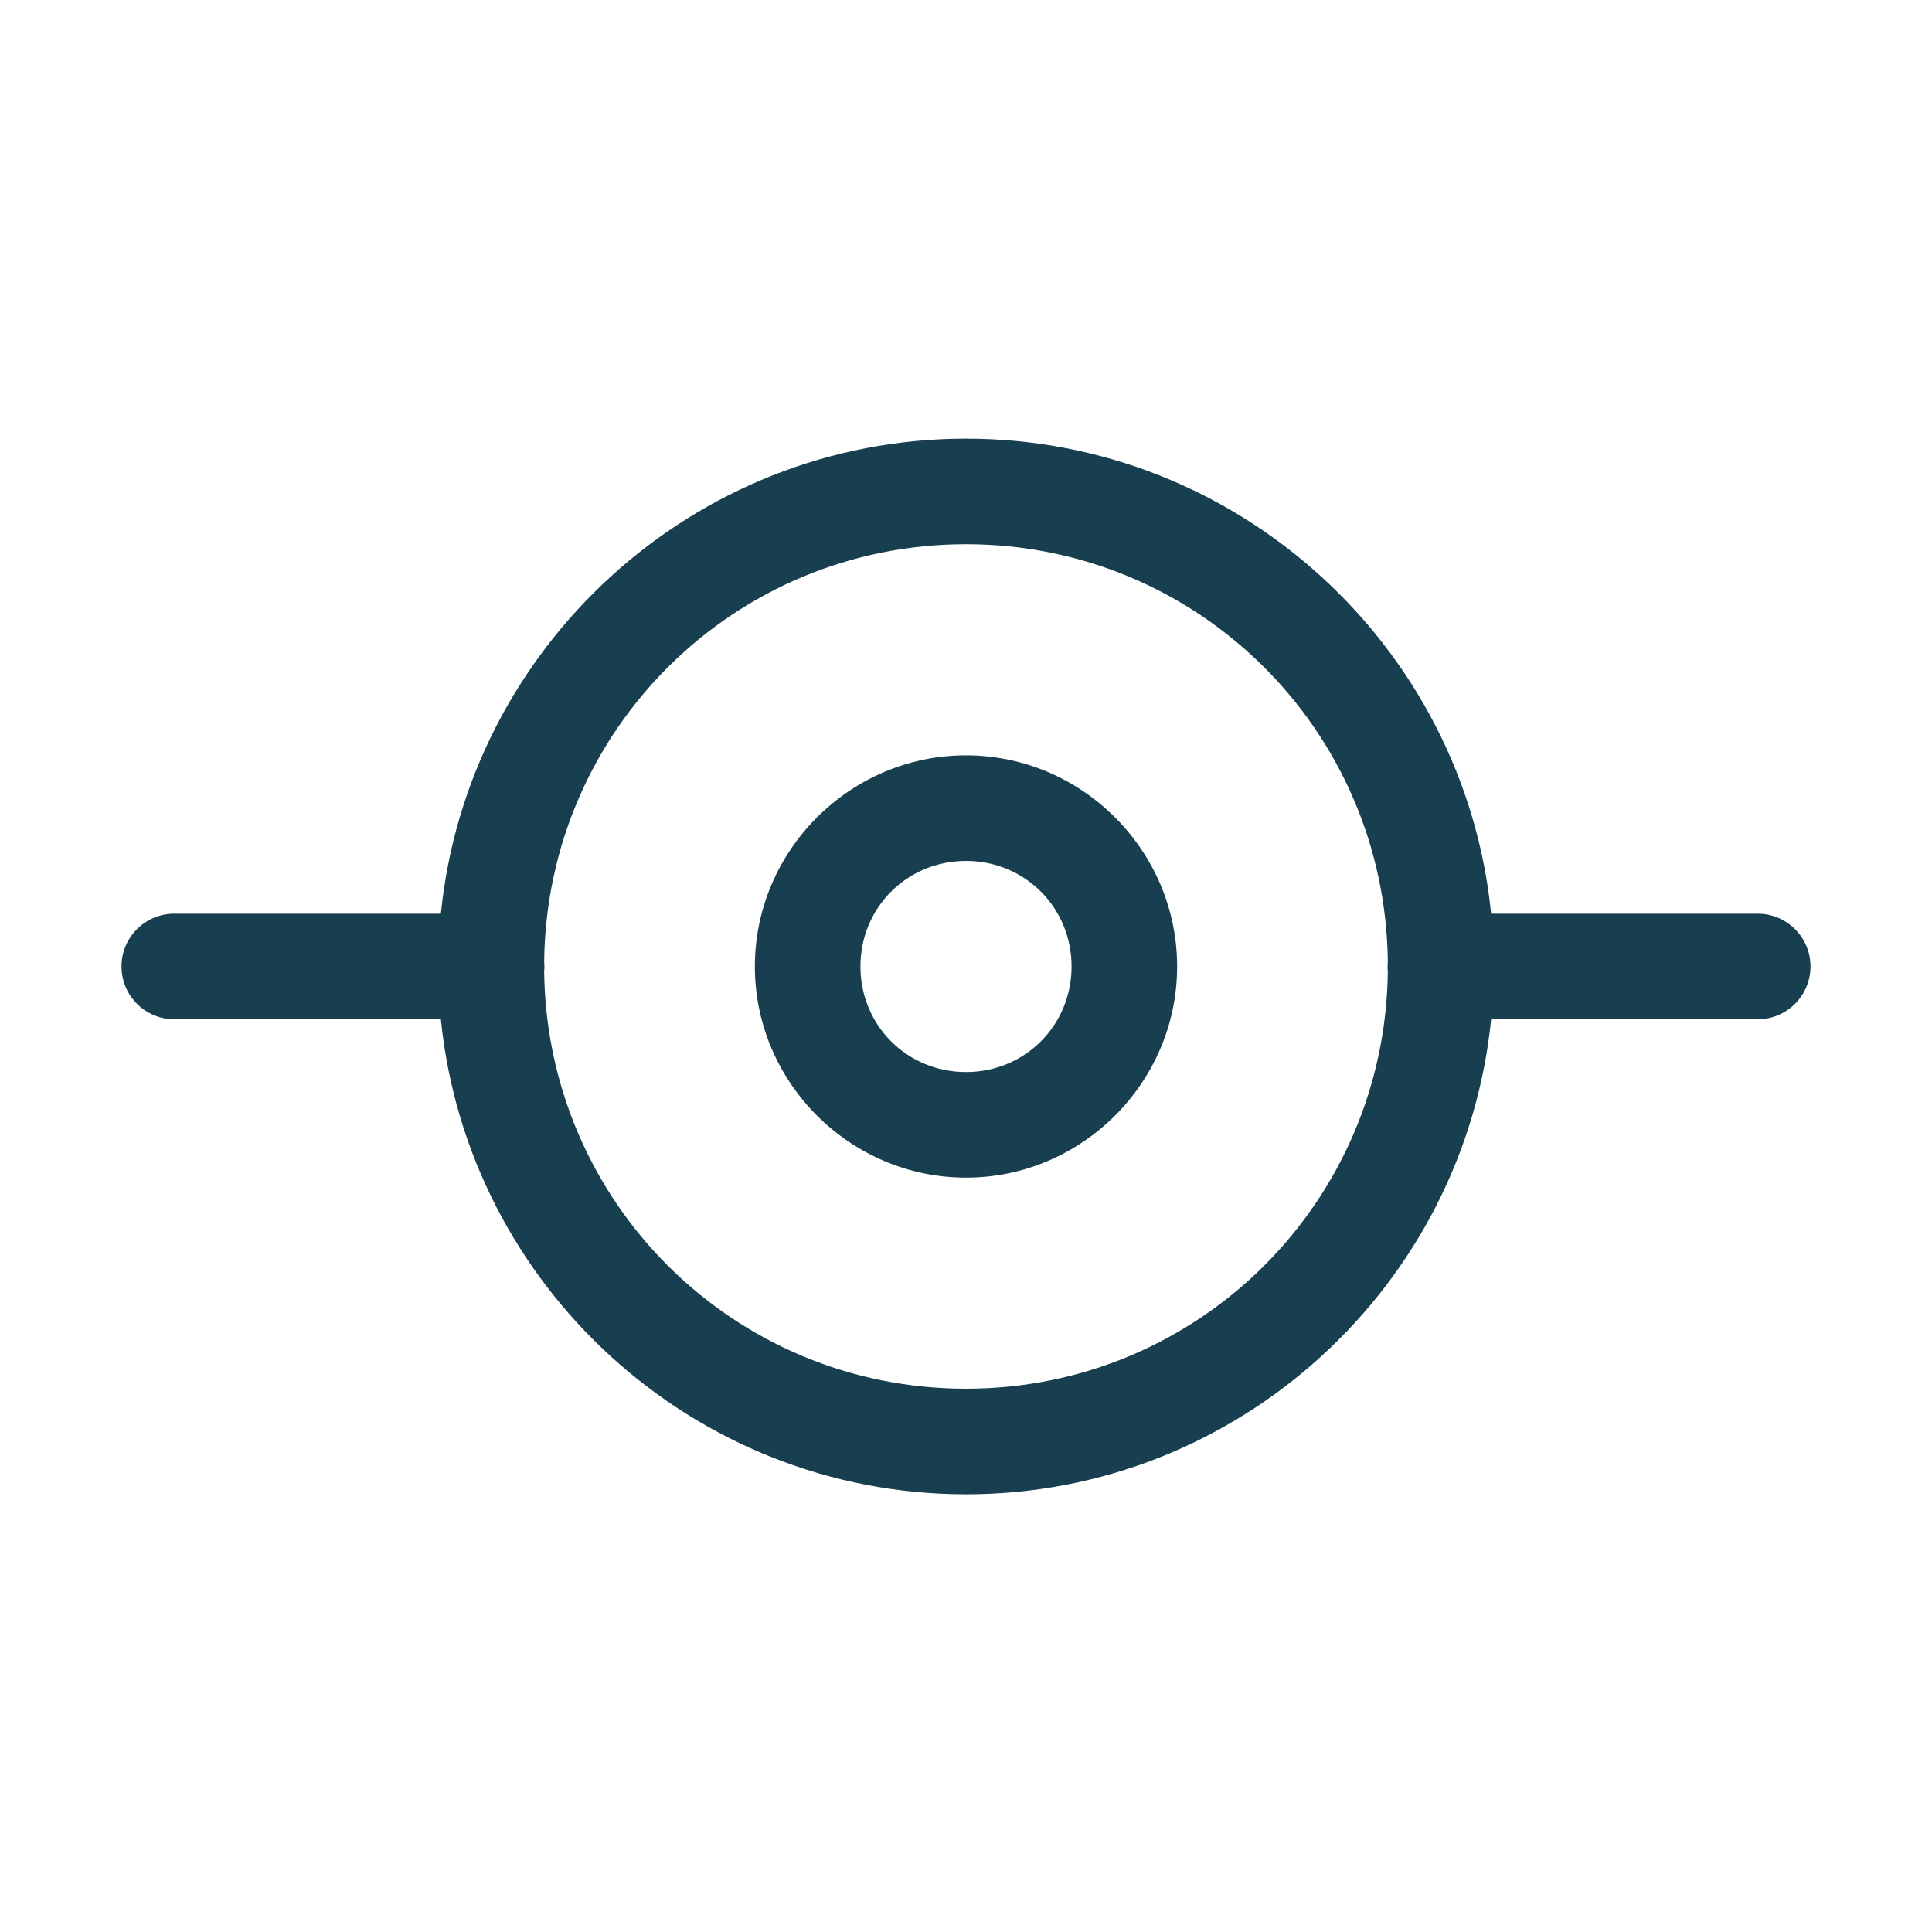
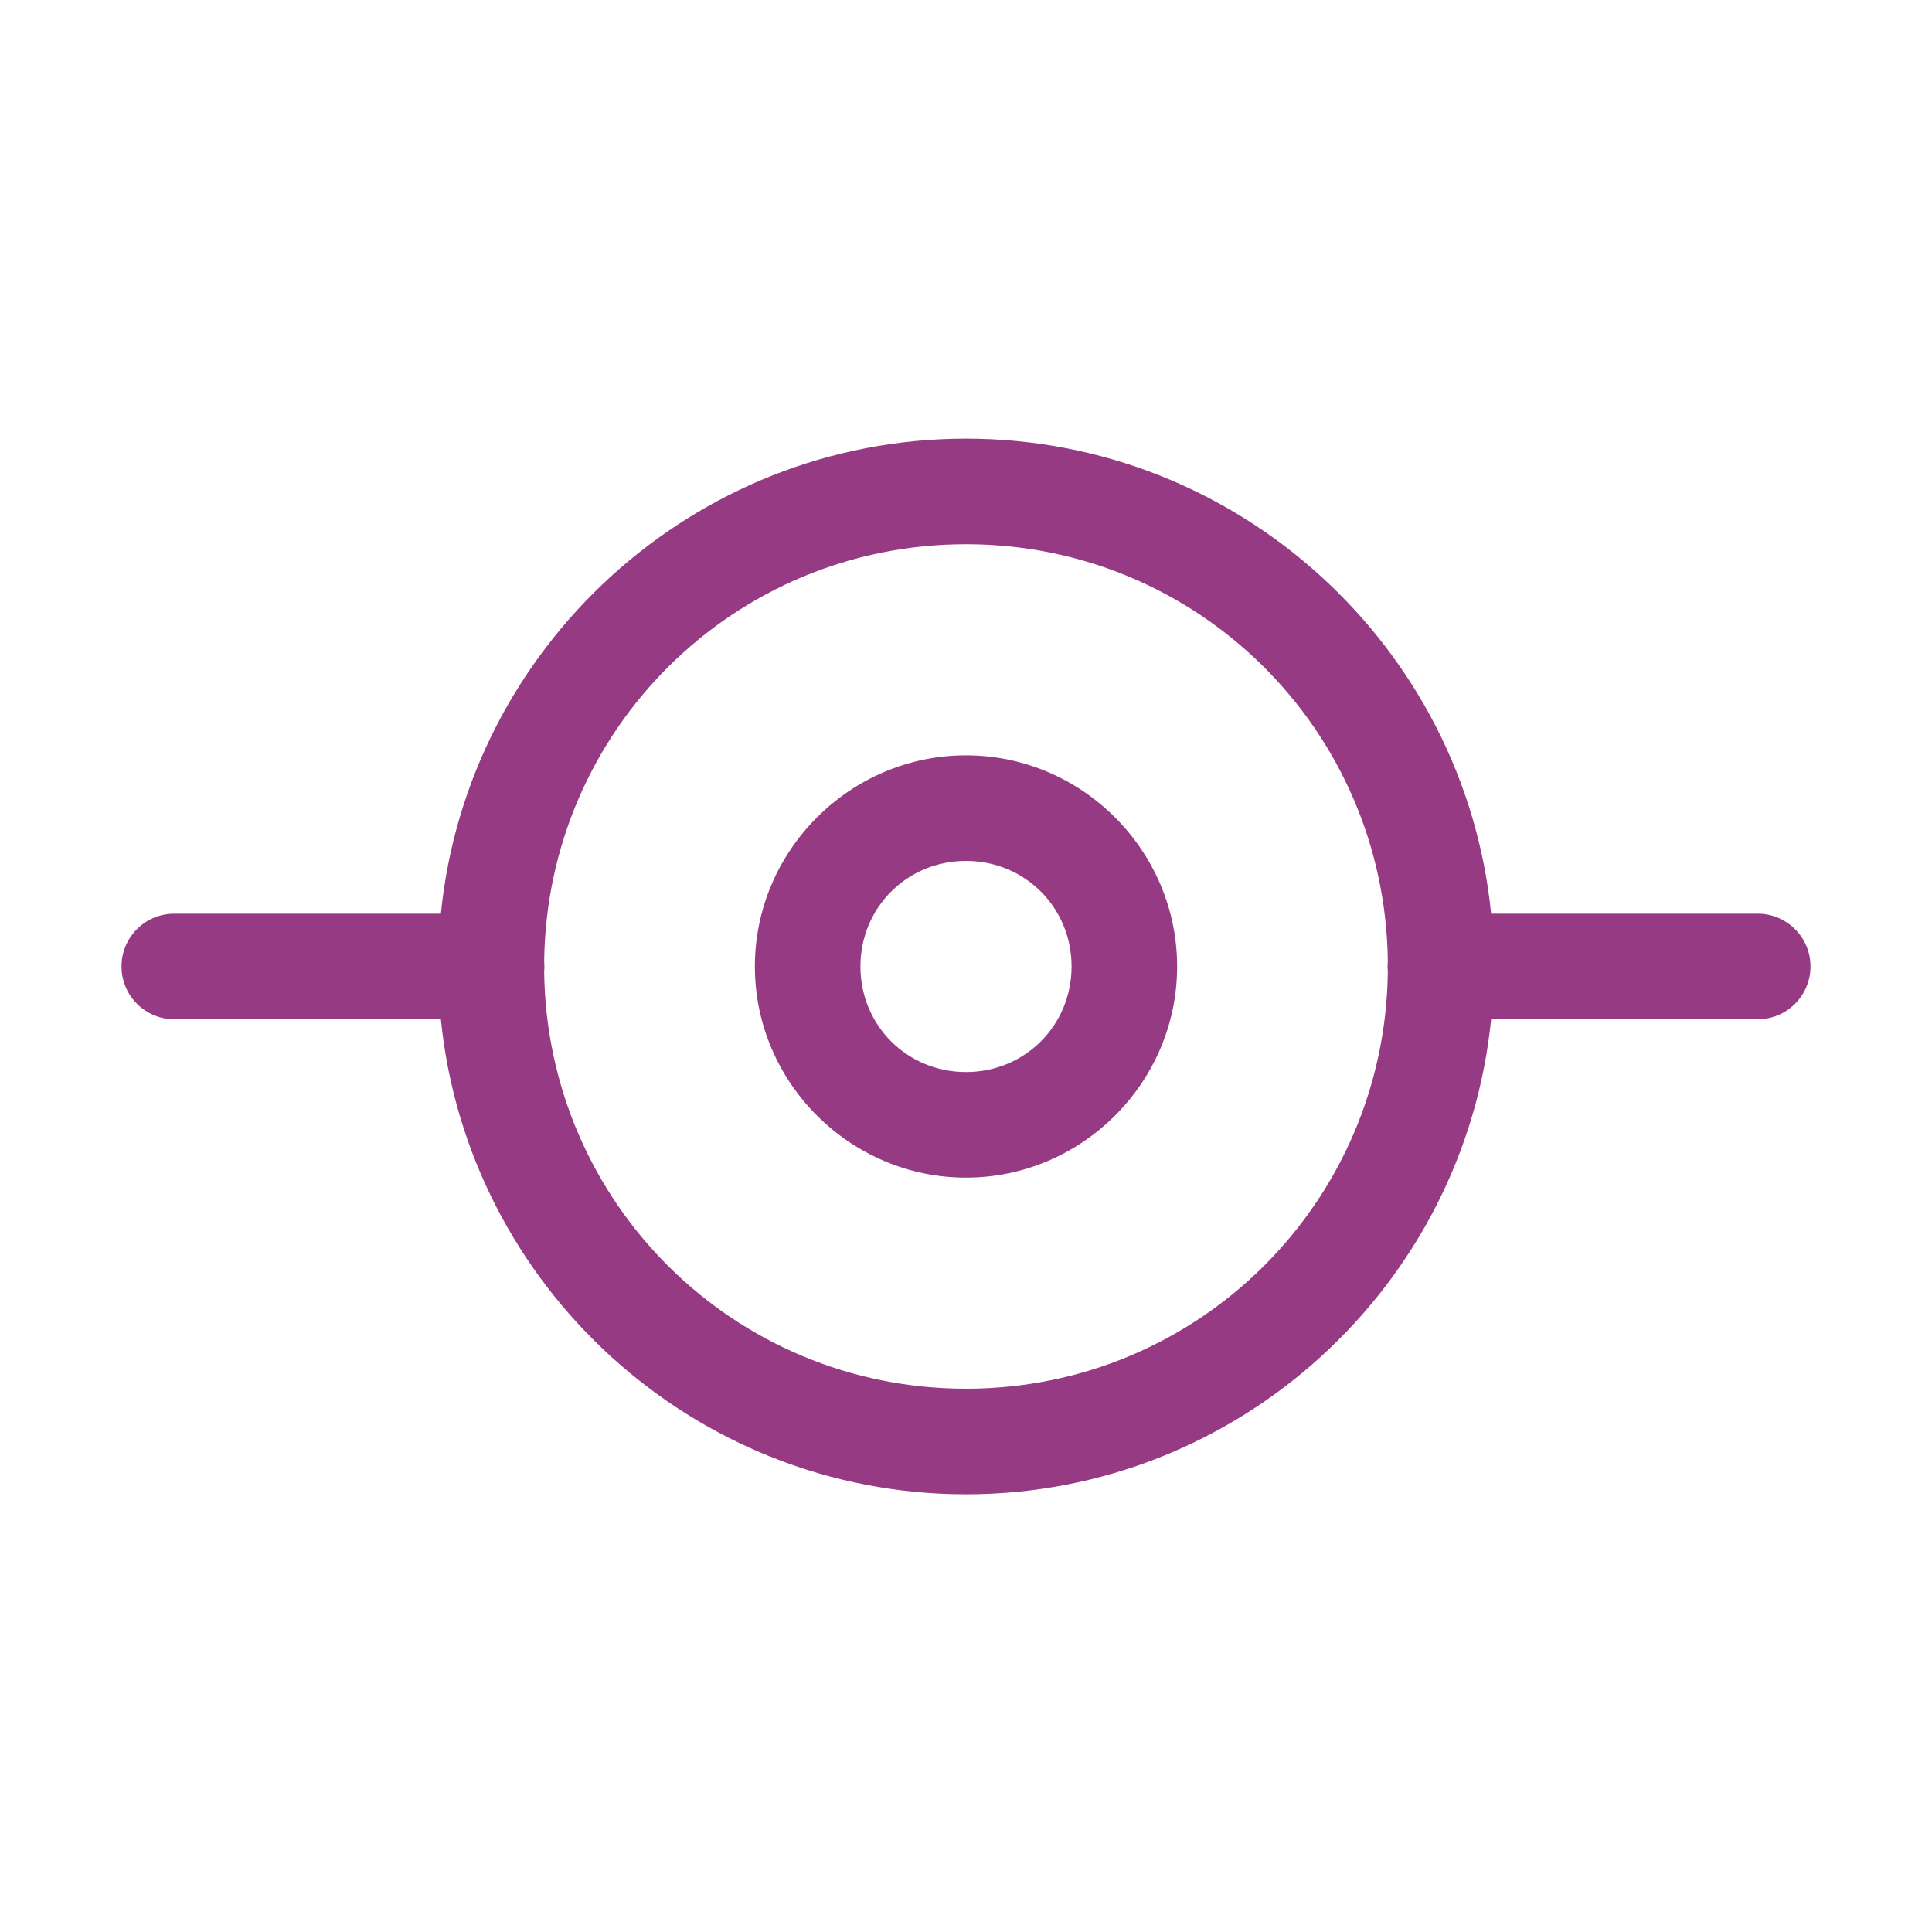
- <svg xmlns="http://www.w3.org/2000/svg" width="128" height="128" preserveAspectRatio="xMidYMid meet" viewBox="0 0 128 128">
-   <path fill="#173f4f" d="m 64,29.062 c -18.09,0 -33.027,13.836 -34.791,31.472 H 11.547 a 3.497,3.497 0 1 0 0,6.994 H 29.209 C 30.973,85.164 45.91,99 64,99 82.09,99 97.027,85.164 98.791,67.528 h 17.662 a 3.497,3.497 0 1 0 0,-6.994 H 98.791 C 97.027,42.898 82.09,29.062 64,29.062 Z m 0,6.994 c 15.375,0 27.762,12.304 27.948,27.634 a 3.497,3.497 0 0 0 0,0.669 C 91.769,79.695 79.38,92.006 64,92.006 c -15.375,0 -27.762,-12.304 -27.948,-27.634 a 3.497,3.497 0 0 0 0,-0.669 c 0.179,-15.336 12.568,-27.647 27.948,-27.647 z m 0,13.988 c -7.684,0 -13.988,6.304 -13.988,13.988 0,7.684 6.304,13.988 13.988,13.988 7.684,0 13.988,-6.304 13.988,-13.988 0,-7.684 -6.304,-13.988 -13.988,-13.988 z m 0,6.994 c 3.904,0 6.994,3.09 6.994,6.994 0,3.904 -3.09,6.994 -6.994,6.994 -3.904,0 -6.994,-3.09 -6.994,-6.994 0,-3.904 3.09,-6.994 6.994,-6.994 z" />
+ <svg xmlns="http://www.w3.org/2000/svg" version="1.1" viewBox="0 0 128 128">
+   <path d="m64 29.062c-18.09 0-33.027 13.836-34.791 31.472h-17.662a3.497 3.497 0 1 0 0 6.994h17.662c1.764 17.636 16.701 31.472 34.791 31.472 18.09 0 33.027-13.836 34.791-31.472h17.662a3.497 3.497 0 1 0 0-6.994h-17.662c-1.764-17.636-16.701-31.472-34.791-31.472zm0 6.994c15.375 0 27.762 12.304 27.948 27.634a3.497 3.497 0 0 0 0 0.669c-0.179 15.336-12.568 27.647-27.948 27.647-15.375 0-27.762-12.304-27.948-27.634a3.497 3.497 0 0 0 0-0.669c0.179-15.336 12.568-27.647 27.948-27.647zm0 13.988c-7.684 0-13.988 6.304-13.988 13.988 0 7.684 6.304 13.988 13.988 13.988 7.684 0 13.988-6.304 13.988-13.988 0-7.684-6.304-13.988-13.988-13.988zm0 6.994c3.904 0 6.994 3.09 6.994 6.994s-3.09 6.994-6.994 6.994c-3.904 0-6.994-3.09-6.994-6.994s3.09-6.994 6.994-6.994z" fill="#973a84" />
</svg>
